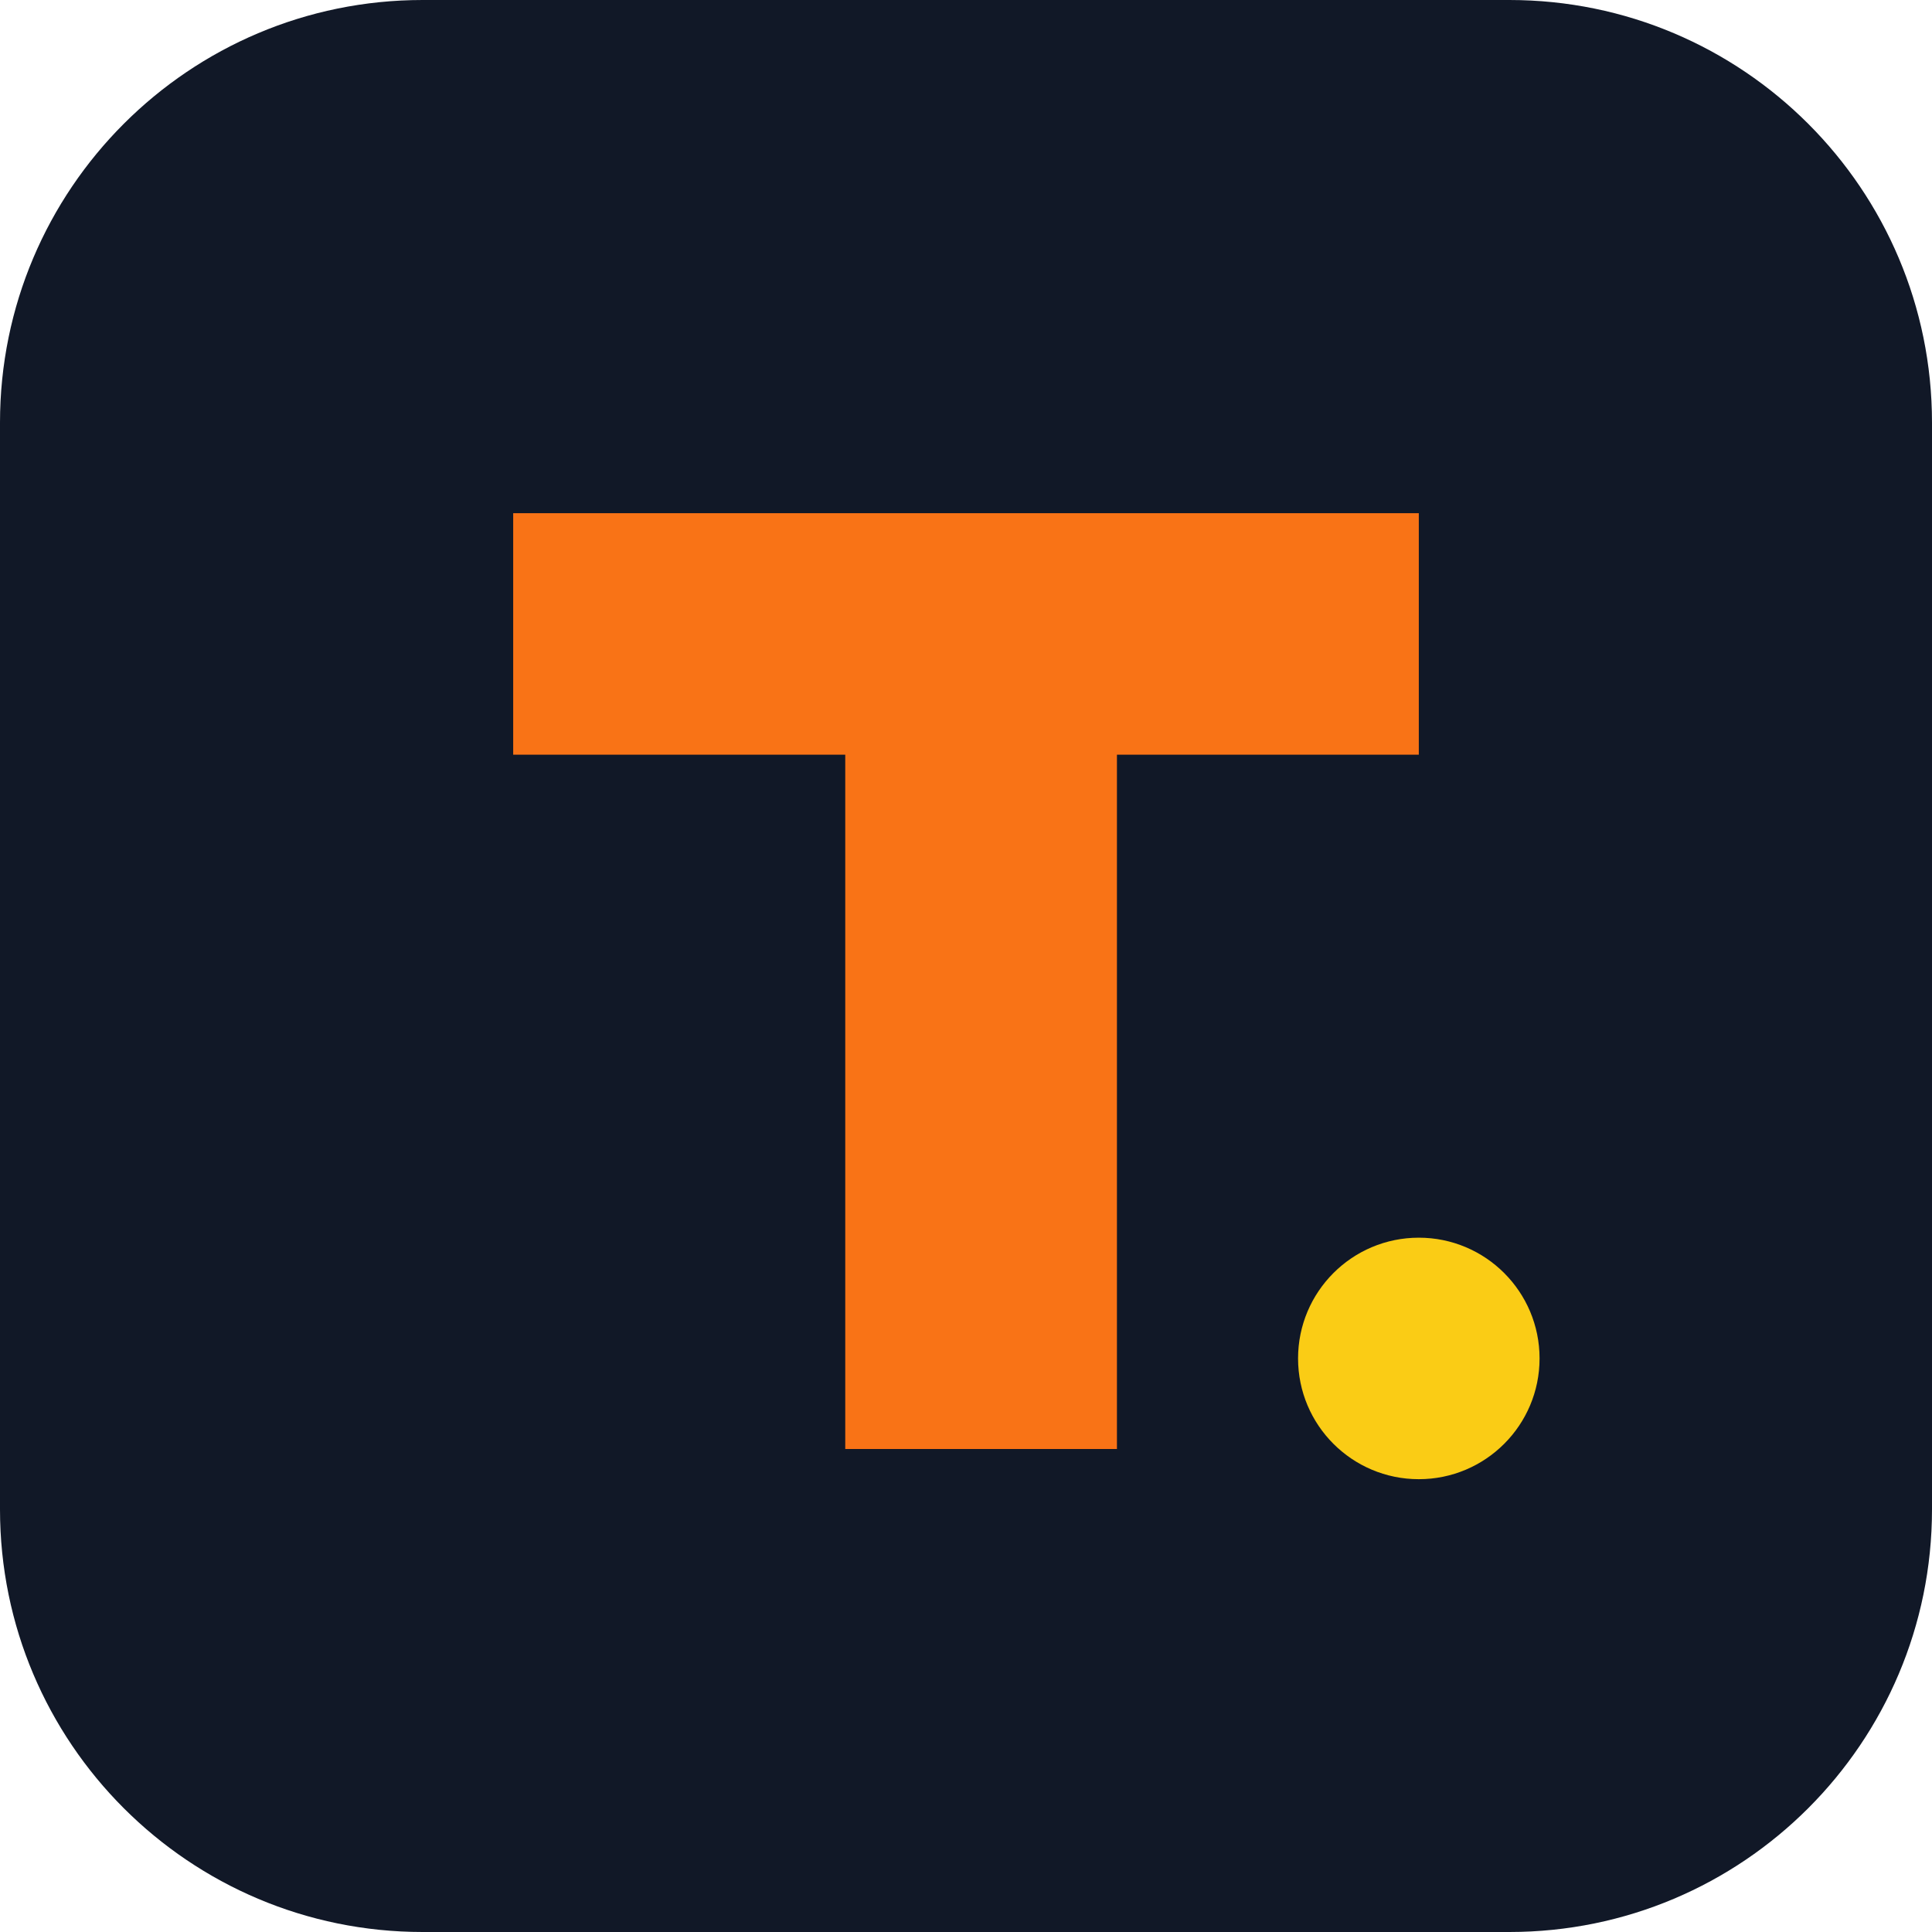
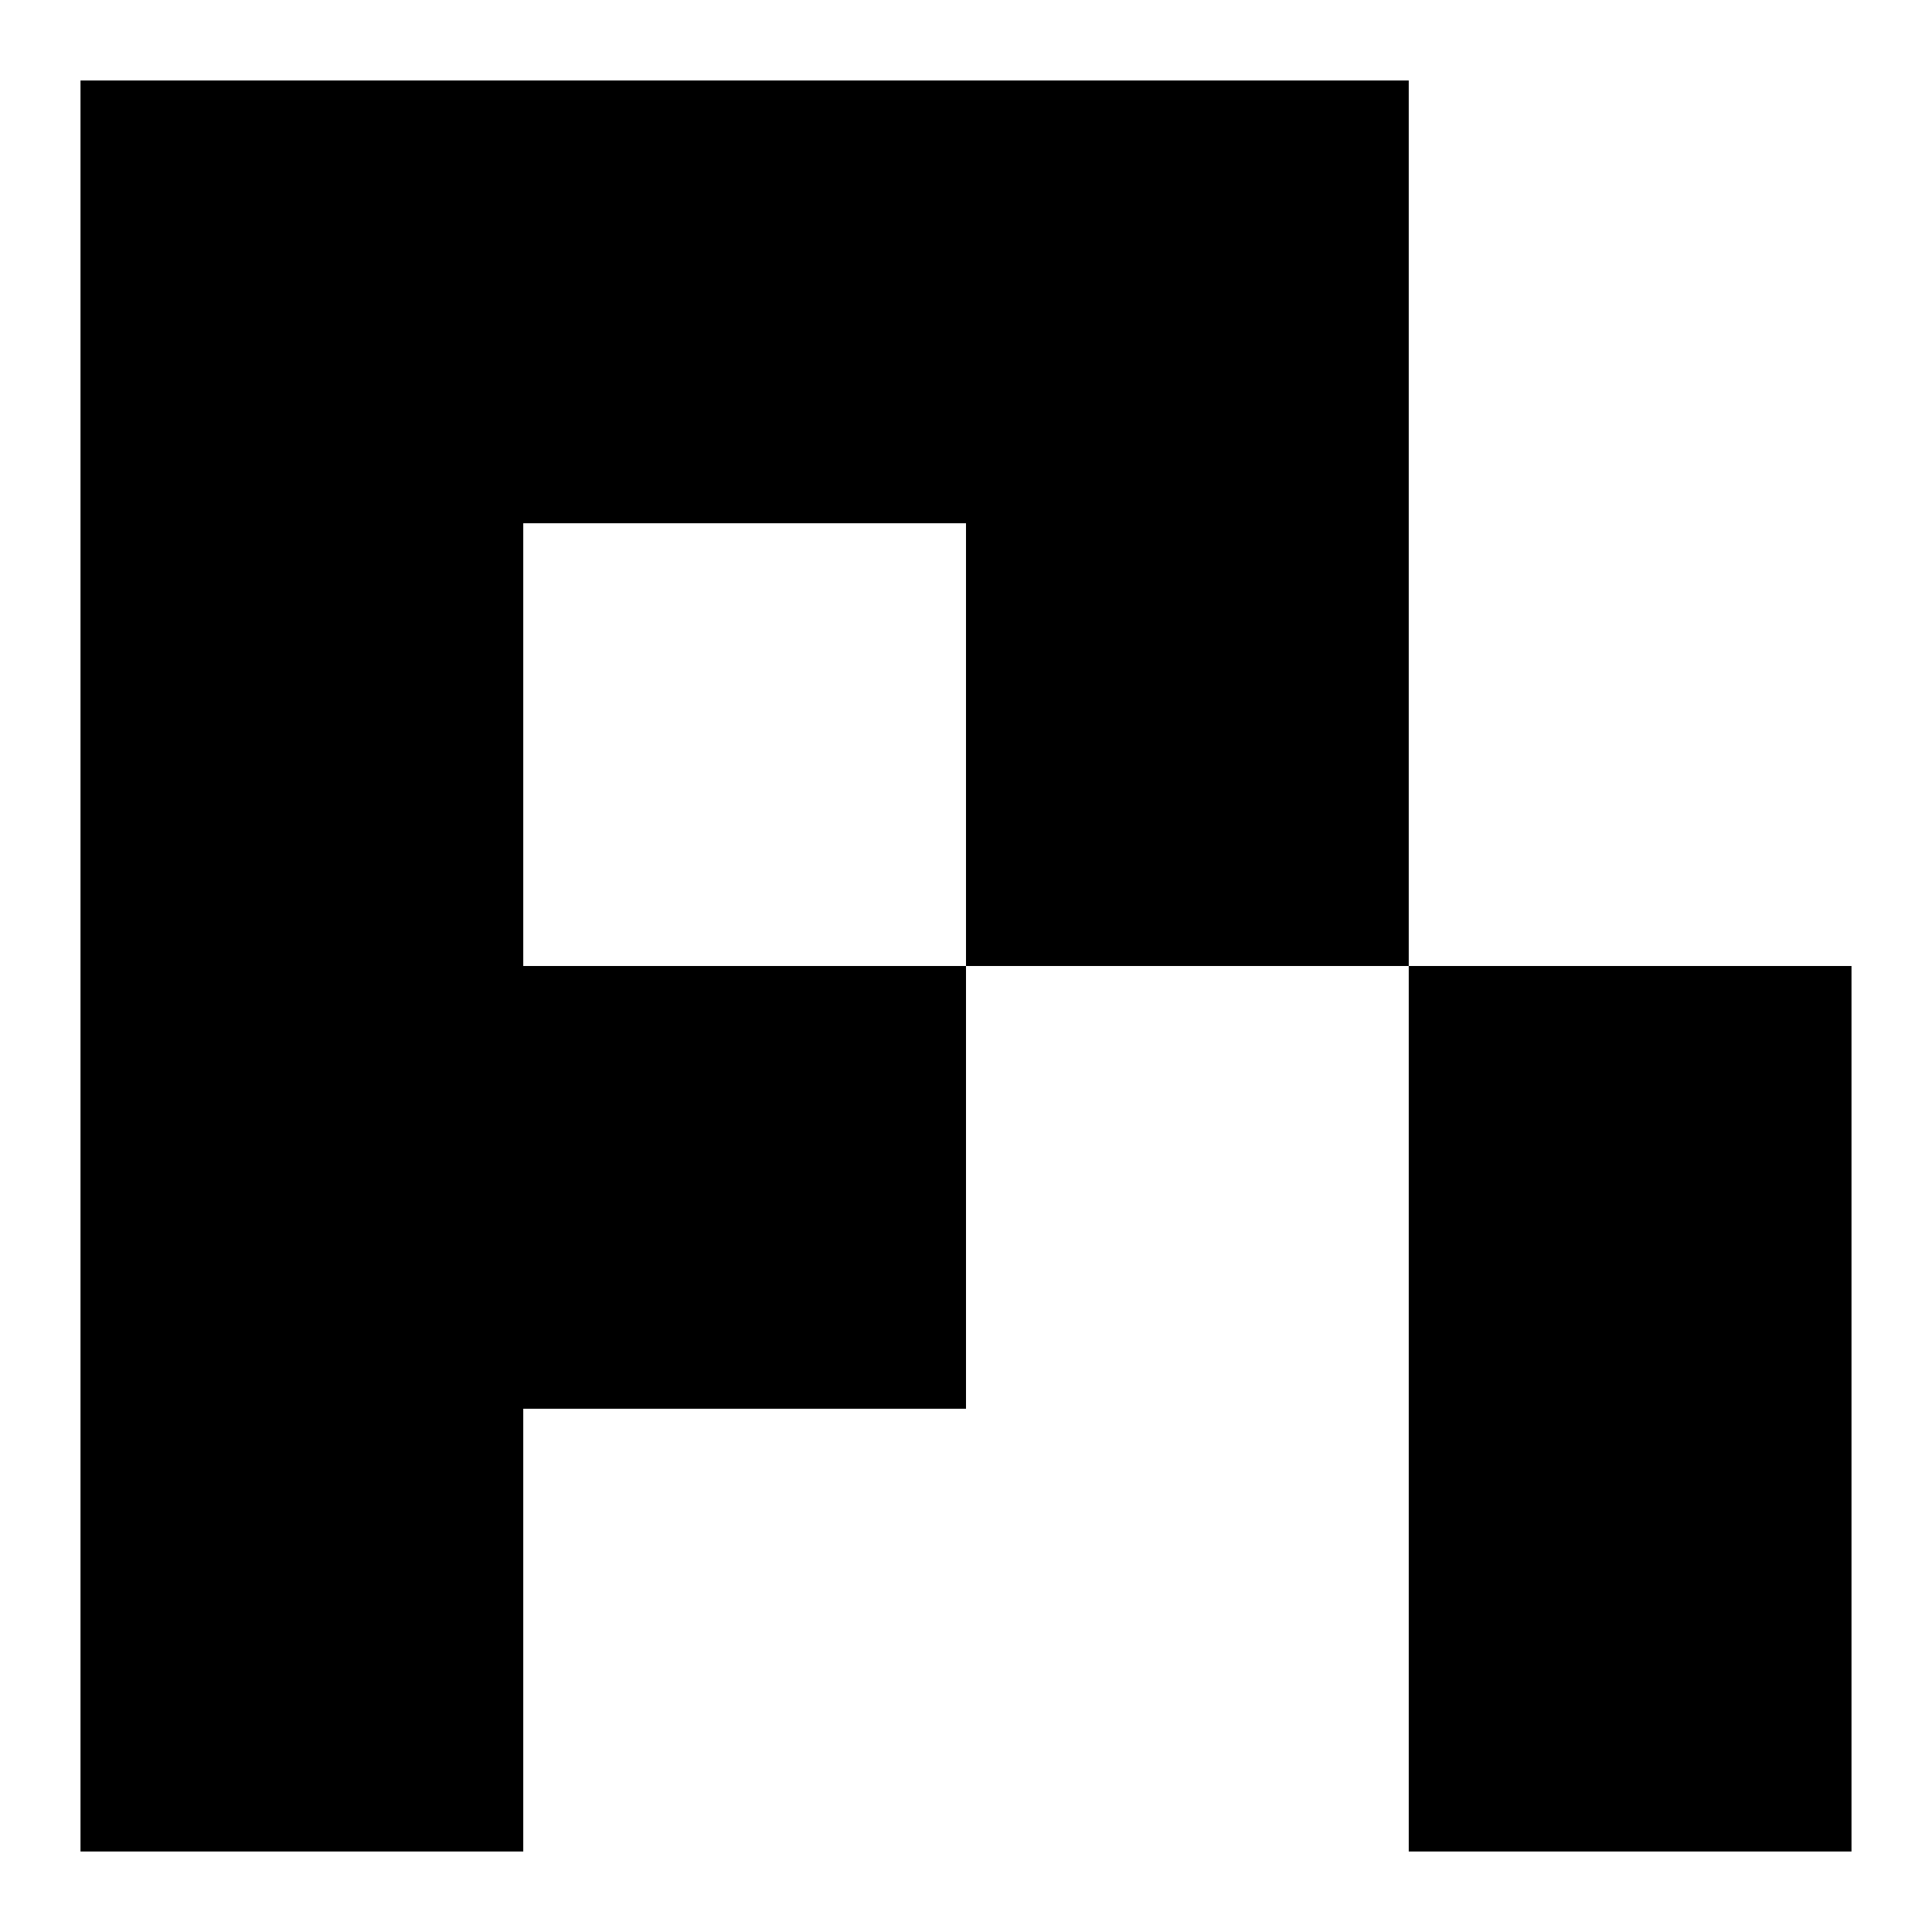
- <svg xmlns="http://www.w3.org/2000/svg" viewBox="0 0 64 64" role="img" aria-label="Pi">
-   <rect width="64" height="64" rx="14" fill="#111827" />
-   <path fill="#f97316" d="M17 17h30v8H37v23h-9V25H17z" />
-   <circle cx="47" cy="45" r="4" fill="#facc15" />
+ <svg xmlns="http://www.w3.org/2000/svg" fill="currentColor" fill-rule="evenodd" height="1em" style="flex:none;line-height:1" viewBox="0 0 24 24" width="1em">
+   <path clip-rule="evenodd" d="M1 1h16.5v11H12v5.5H6.5V23H1V1zm5.5 5.5V12H12V6.5H6.5z" />
+   <path d="M17.5 12H23v11h-5.5V12z" />
</svg>
